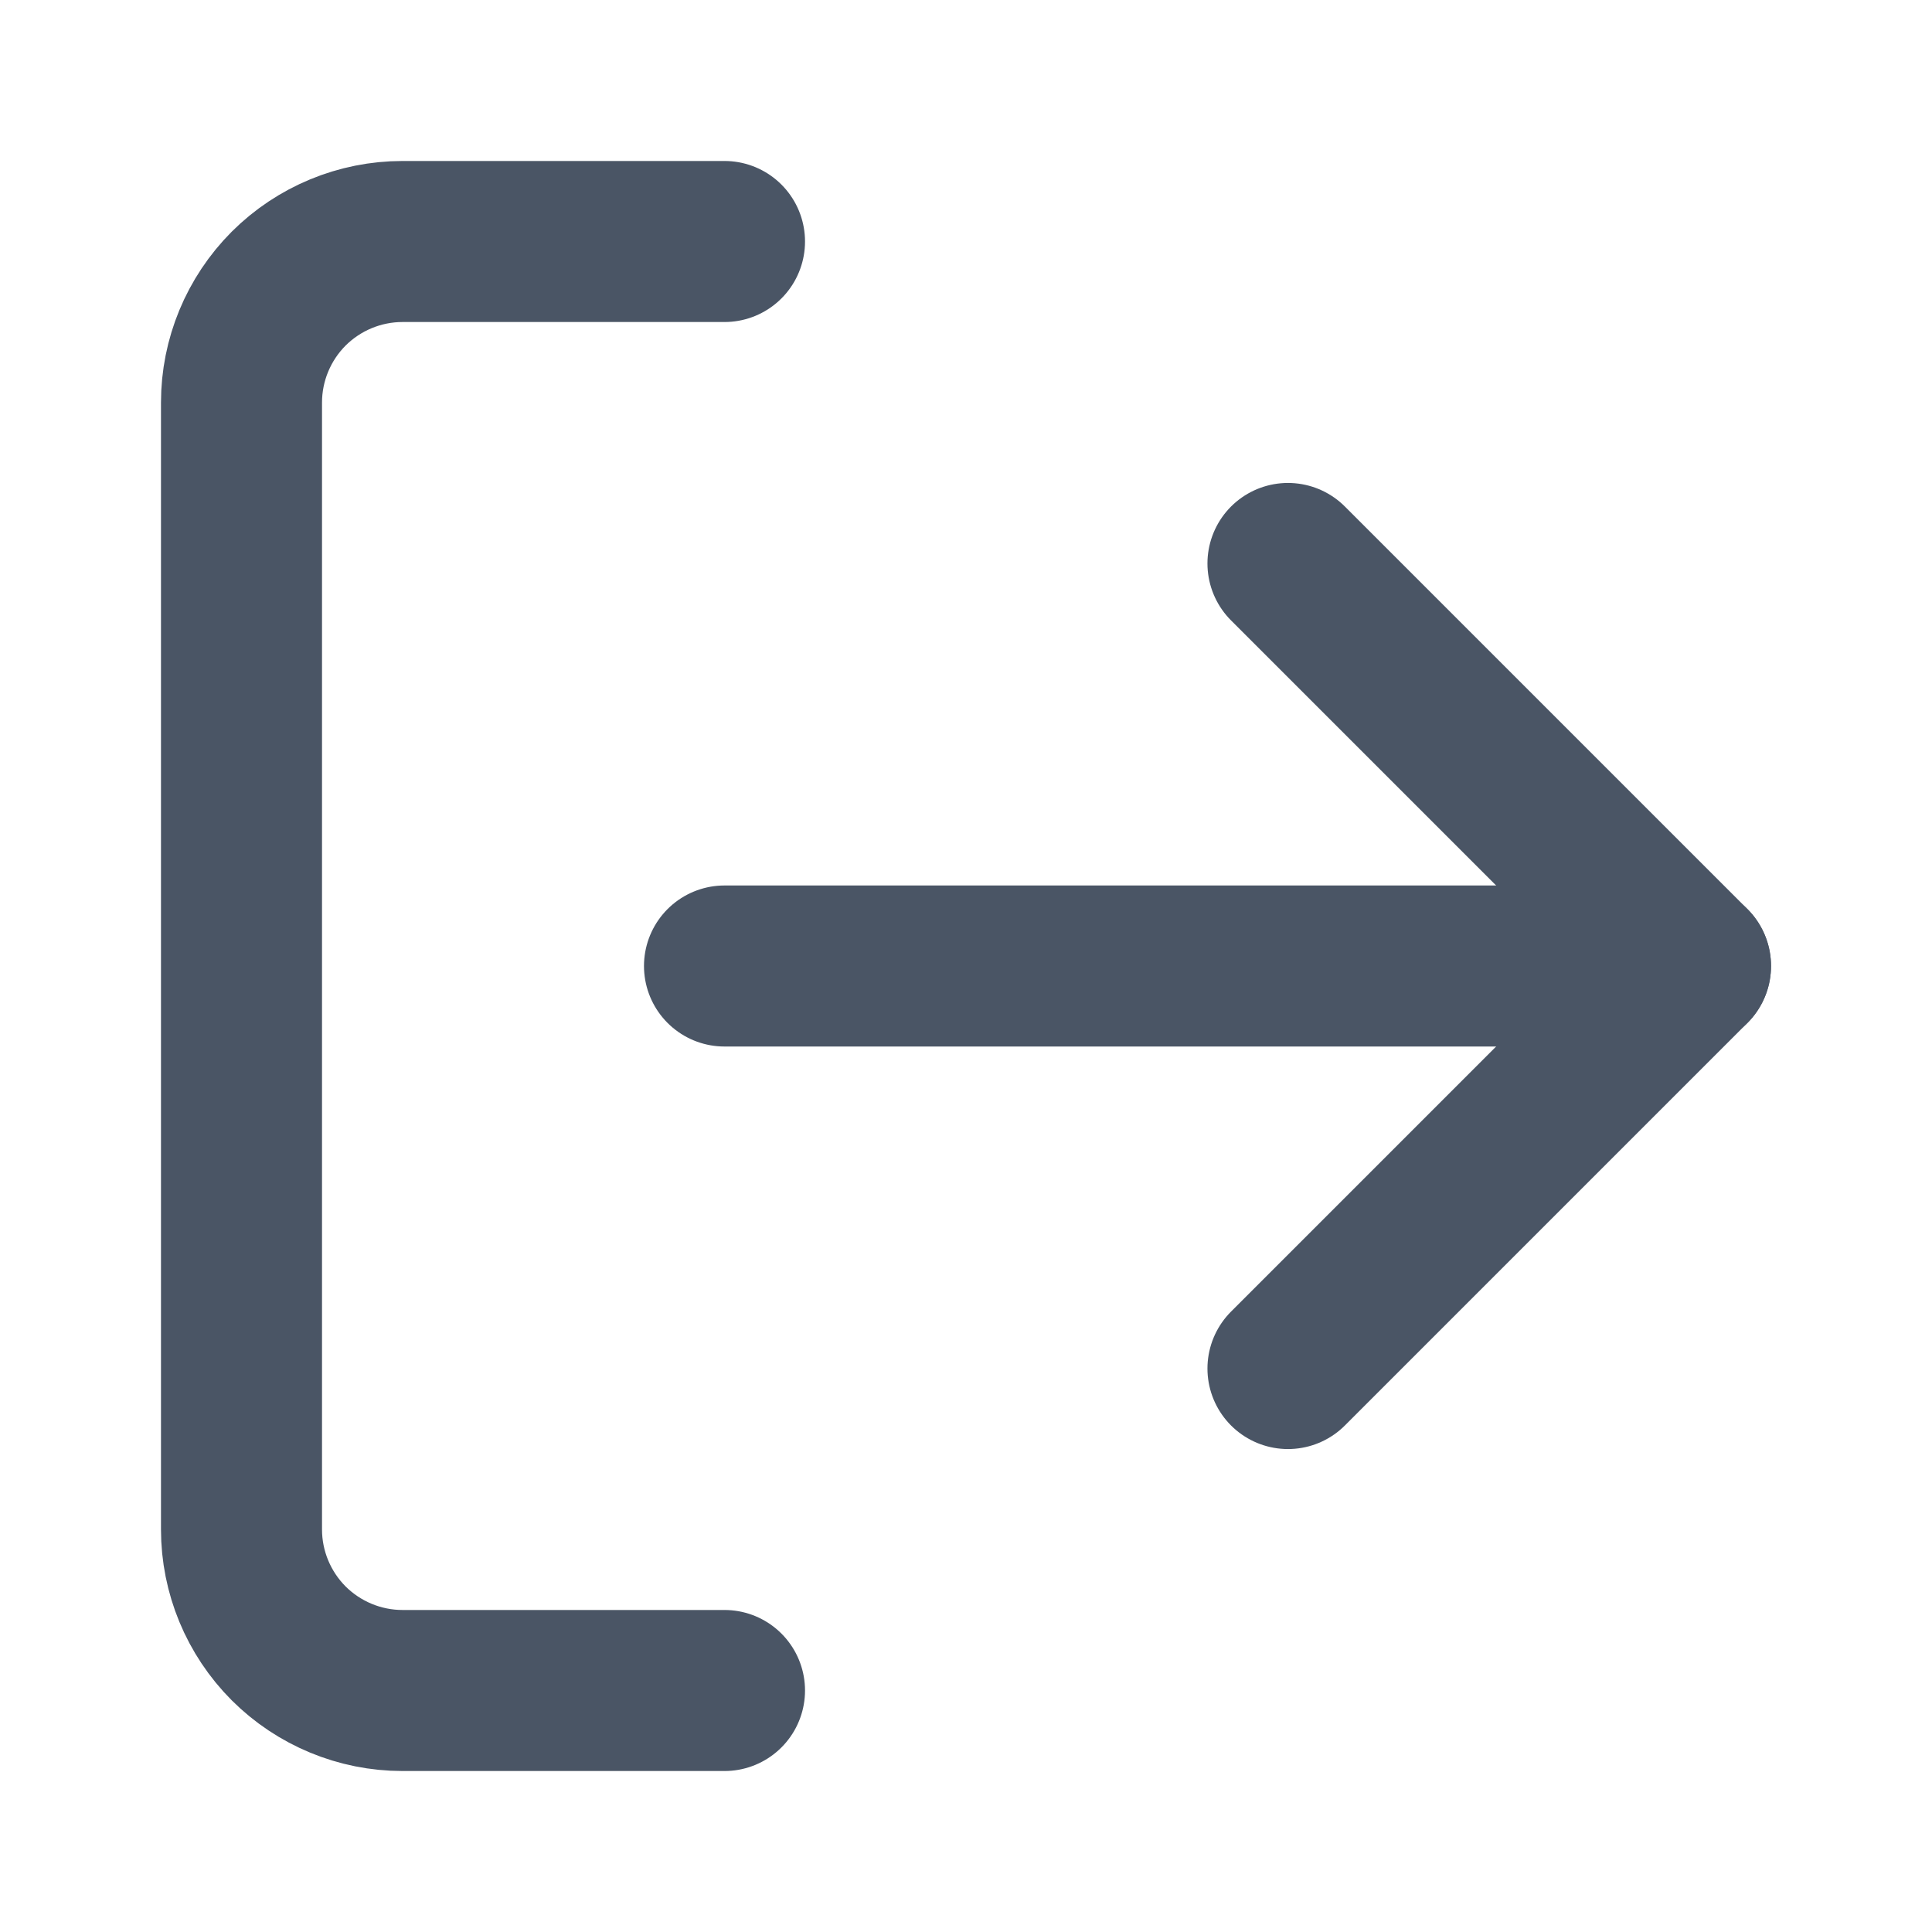
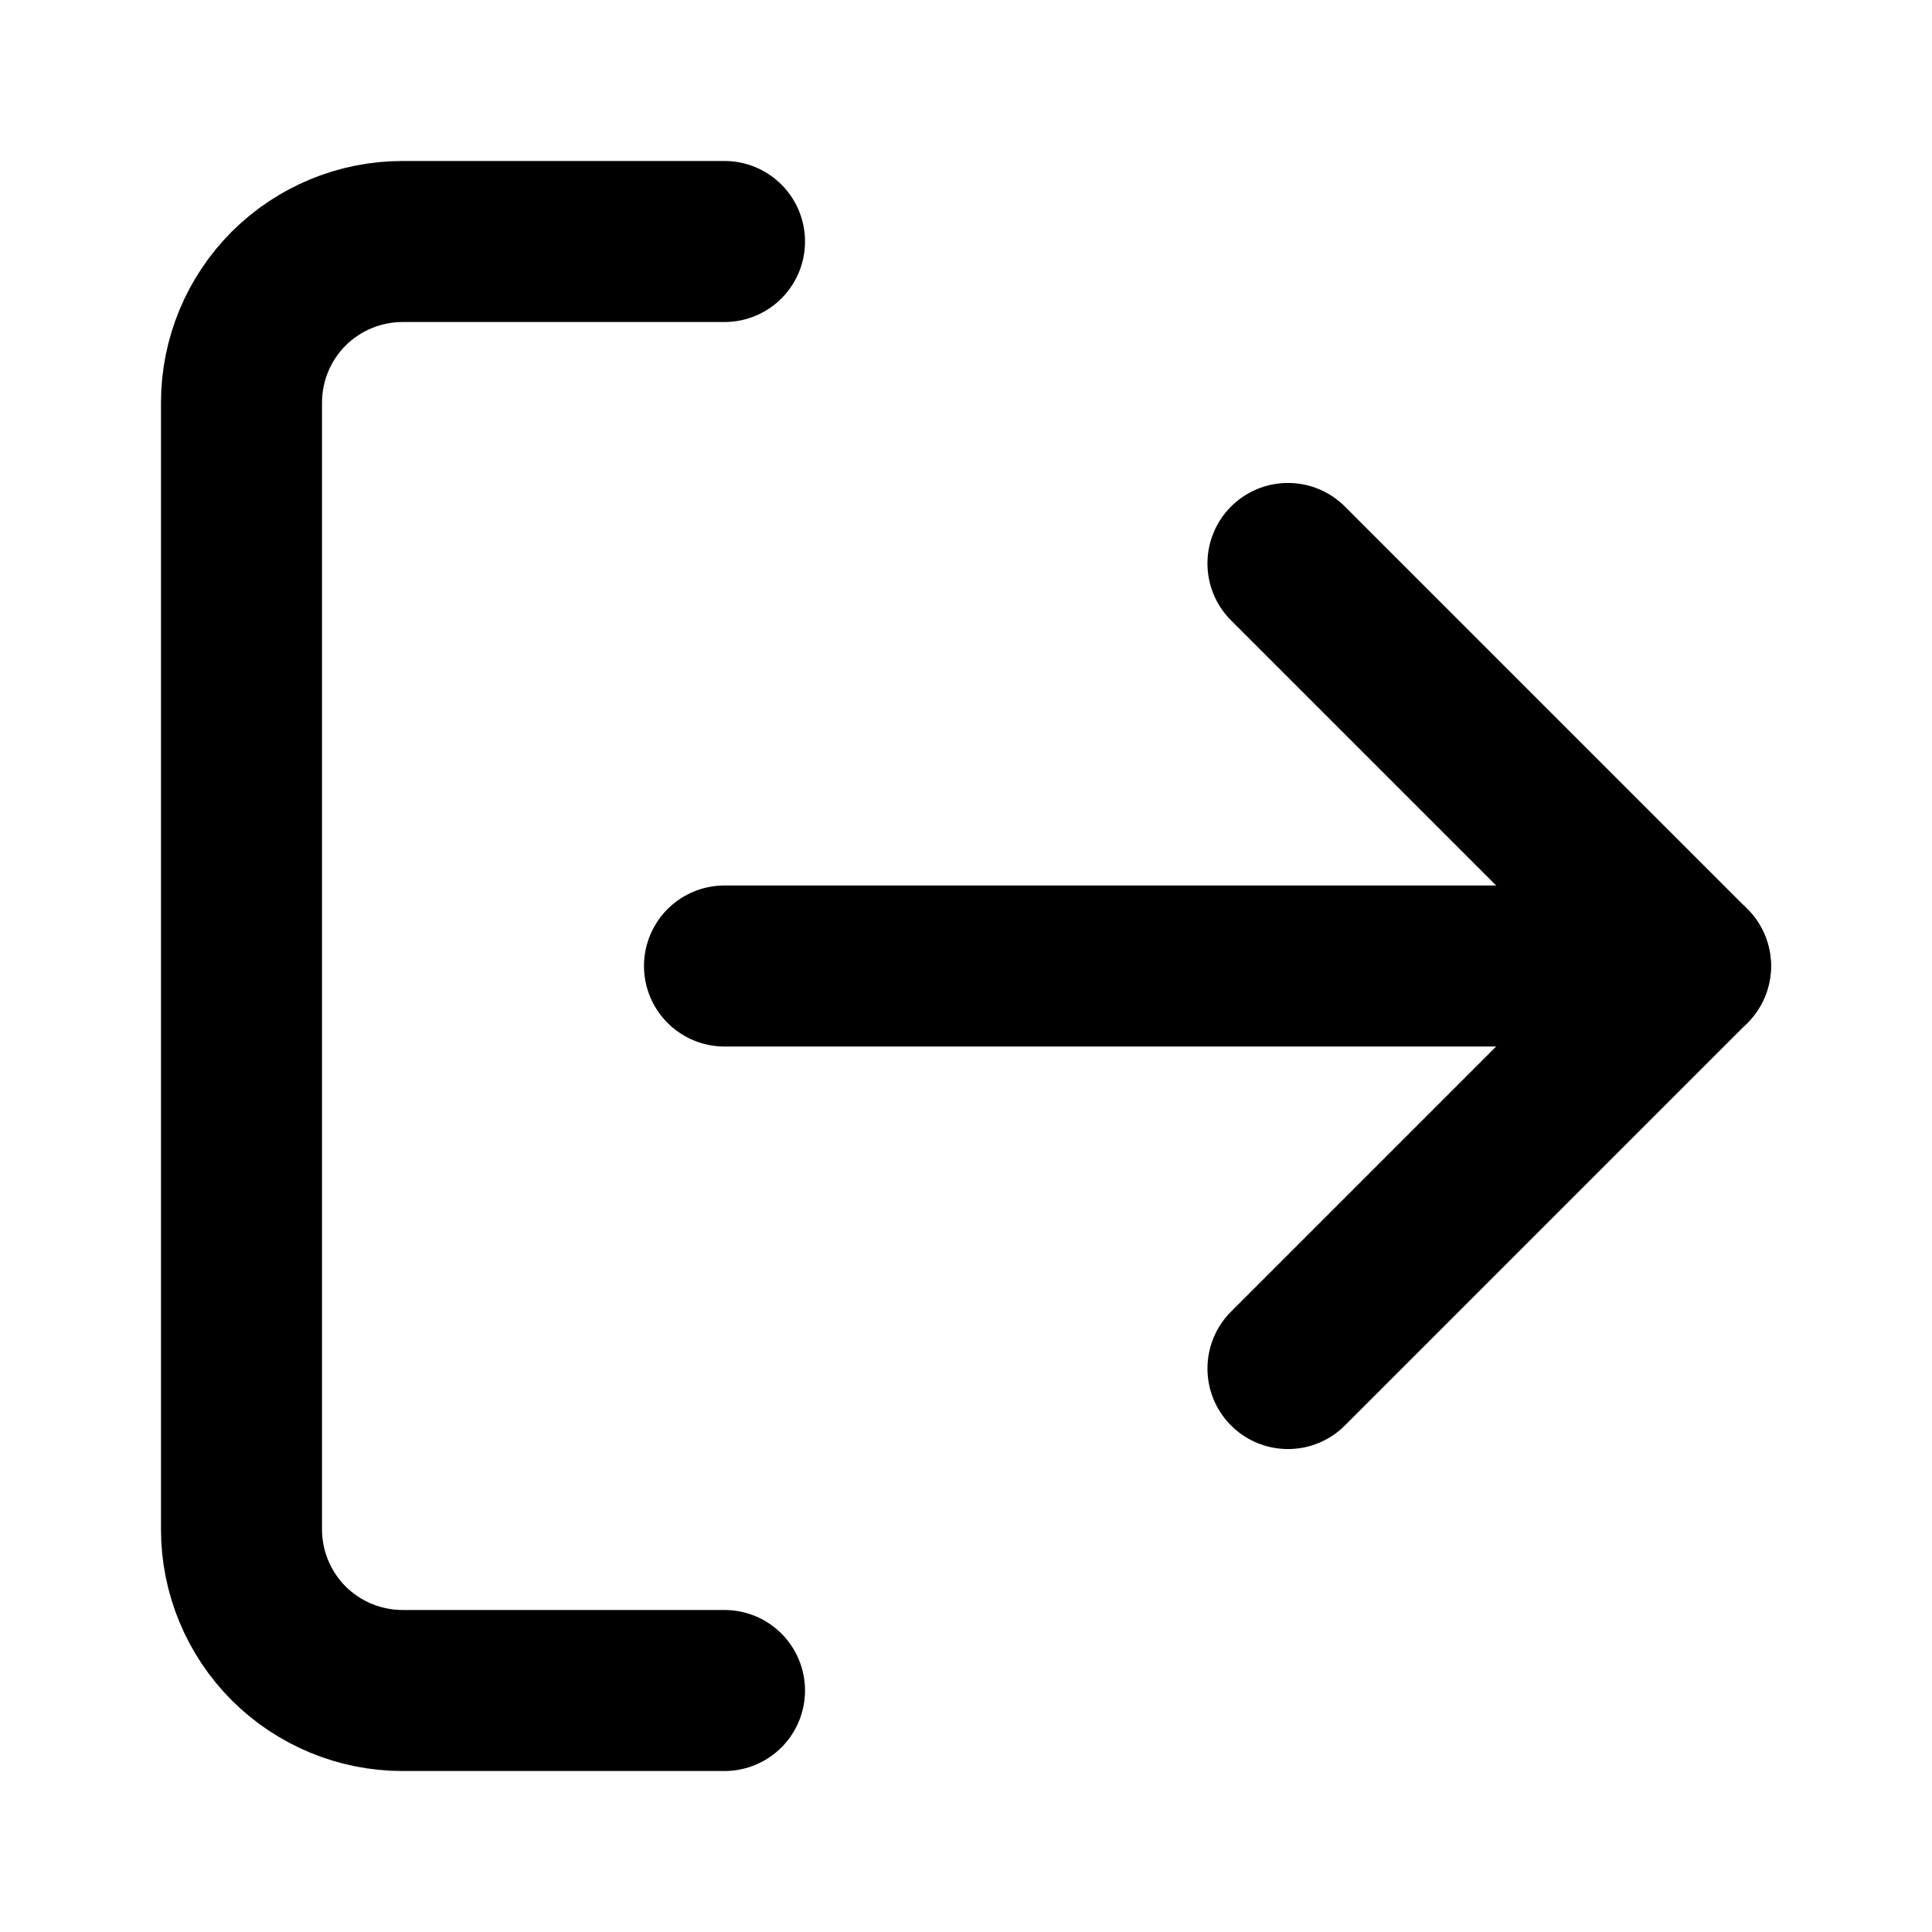
<svg xmlns="http://www.w3.org/2000/svg" viewBox="0 0 20 20" fill="none">
-   <path d="M13.333 14.167L17.5 10L13.333 5.833" stroke="#4A5565" stroke-width="1.667" stroke-linecap="round" stroke-linejoin="round" />
-   <path d="M17.5 10H7.5" stroke="#4A5565" stroke-width="1.667" stroke-linecap="round" stroke-linejoin="round" />
-   <path d="M7.5 17.5H4.167C3.725 17.5 3.301 17.324 2.988 17.012C2.676 16.699 2.5 16.275 2.5 15.833V4.167C2.5 3.725 2.676 3.301 2.988 2.988C3.301 2.676 3.725 2.5 4.167 2.5H7.5" stroke="#4A5565" stroke-width="1.667" stroke-linecap="round" stroke-linejoin="round" />
+   <path d="M13.333 14.167L17.5 10L13.333 5.833" stroke="currentColor" stroke-width="1.667" stroke-linecap="round" stroke-linejoin="round" />
+   <path d="M17.5 10H7.5" stroke="currentColor" stroke-width="1.667" stroke-linecap="round" stroke-linejoin="round" />
+   <path d="M7.5 17.5H4.167C3.725 17.5 3.301 17.324 2.988 17.012C2.676 16.699 2.5 16.275 2.5 15.833V4.167C2.5 3.725 2.676 3.301 2.988 2.988C3.301 2.676 3.725 2.5 4.167 2.5H7.5" stroke="currentColor" stroke-width="1.667" stroke-linecap="round" stroke-linejoin="round" />
</svg>
